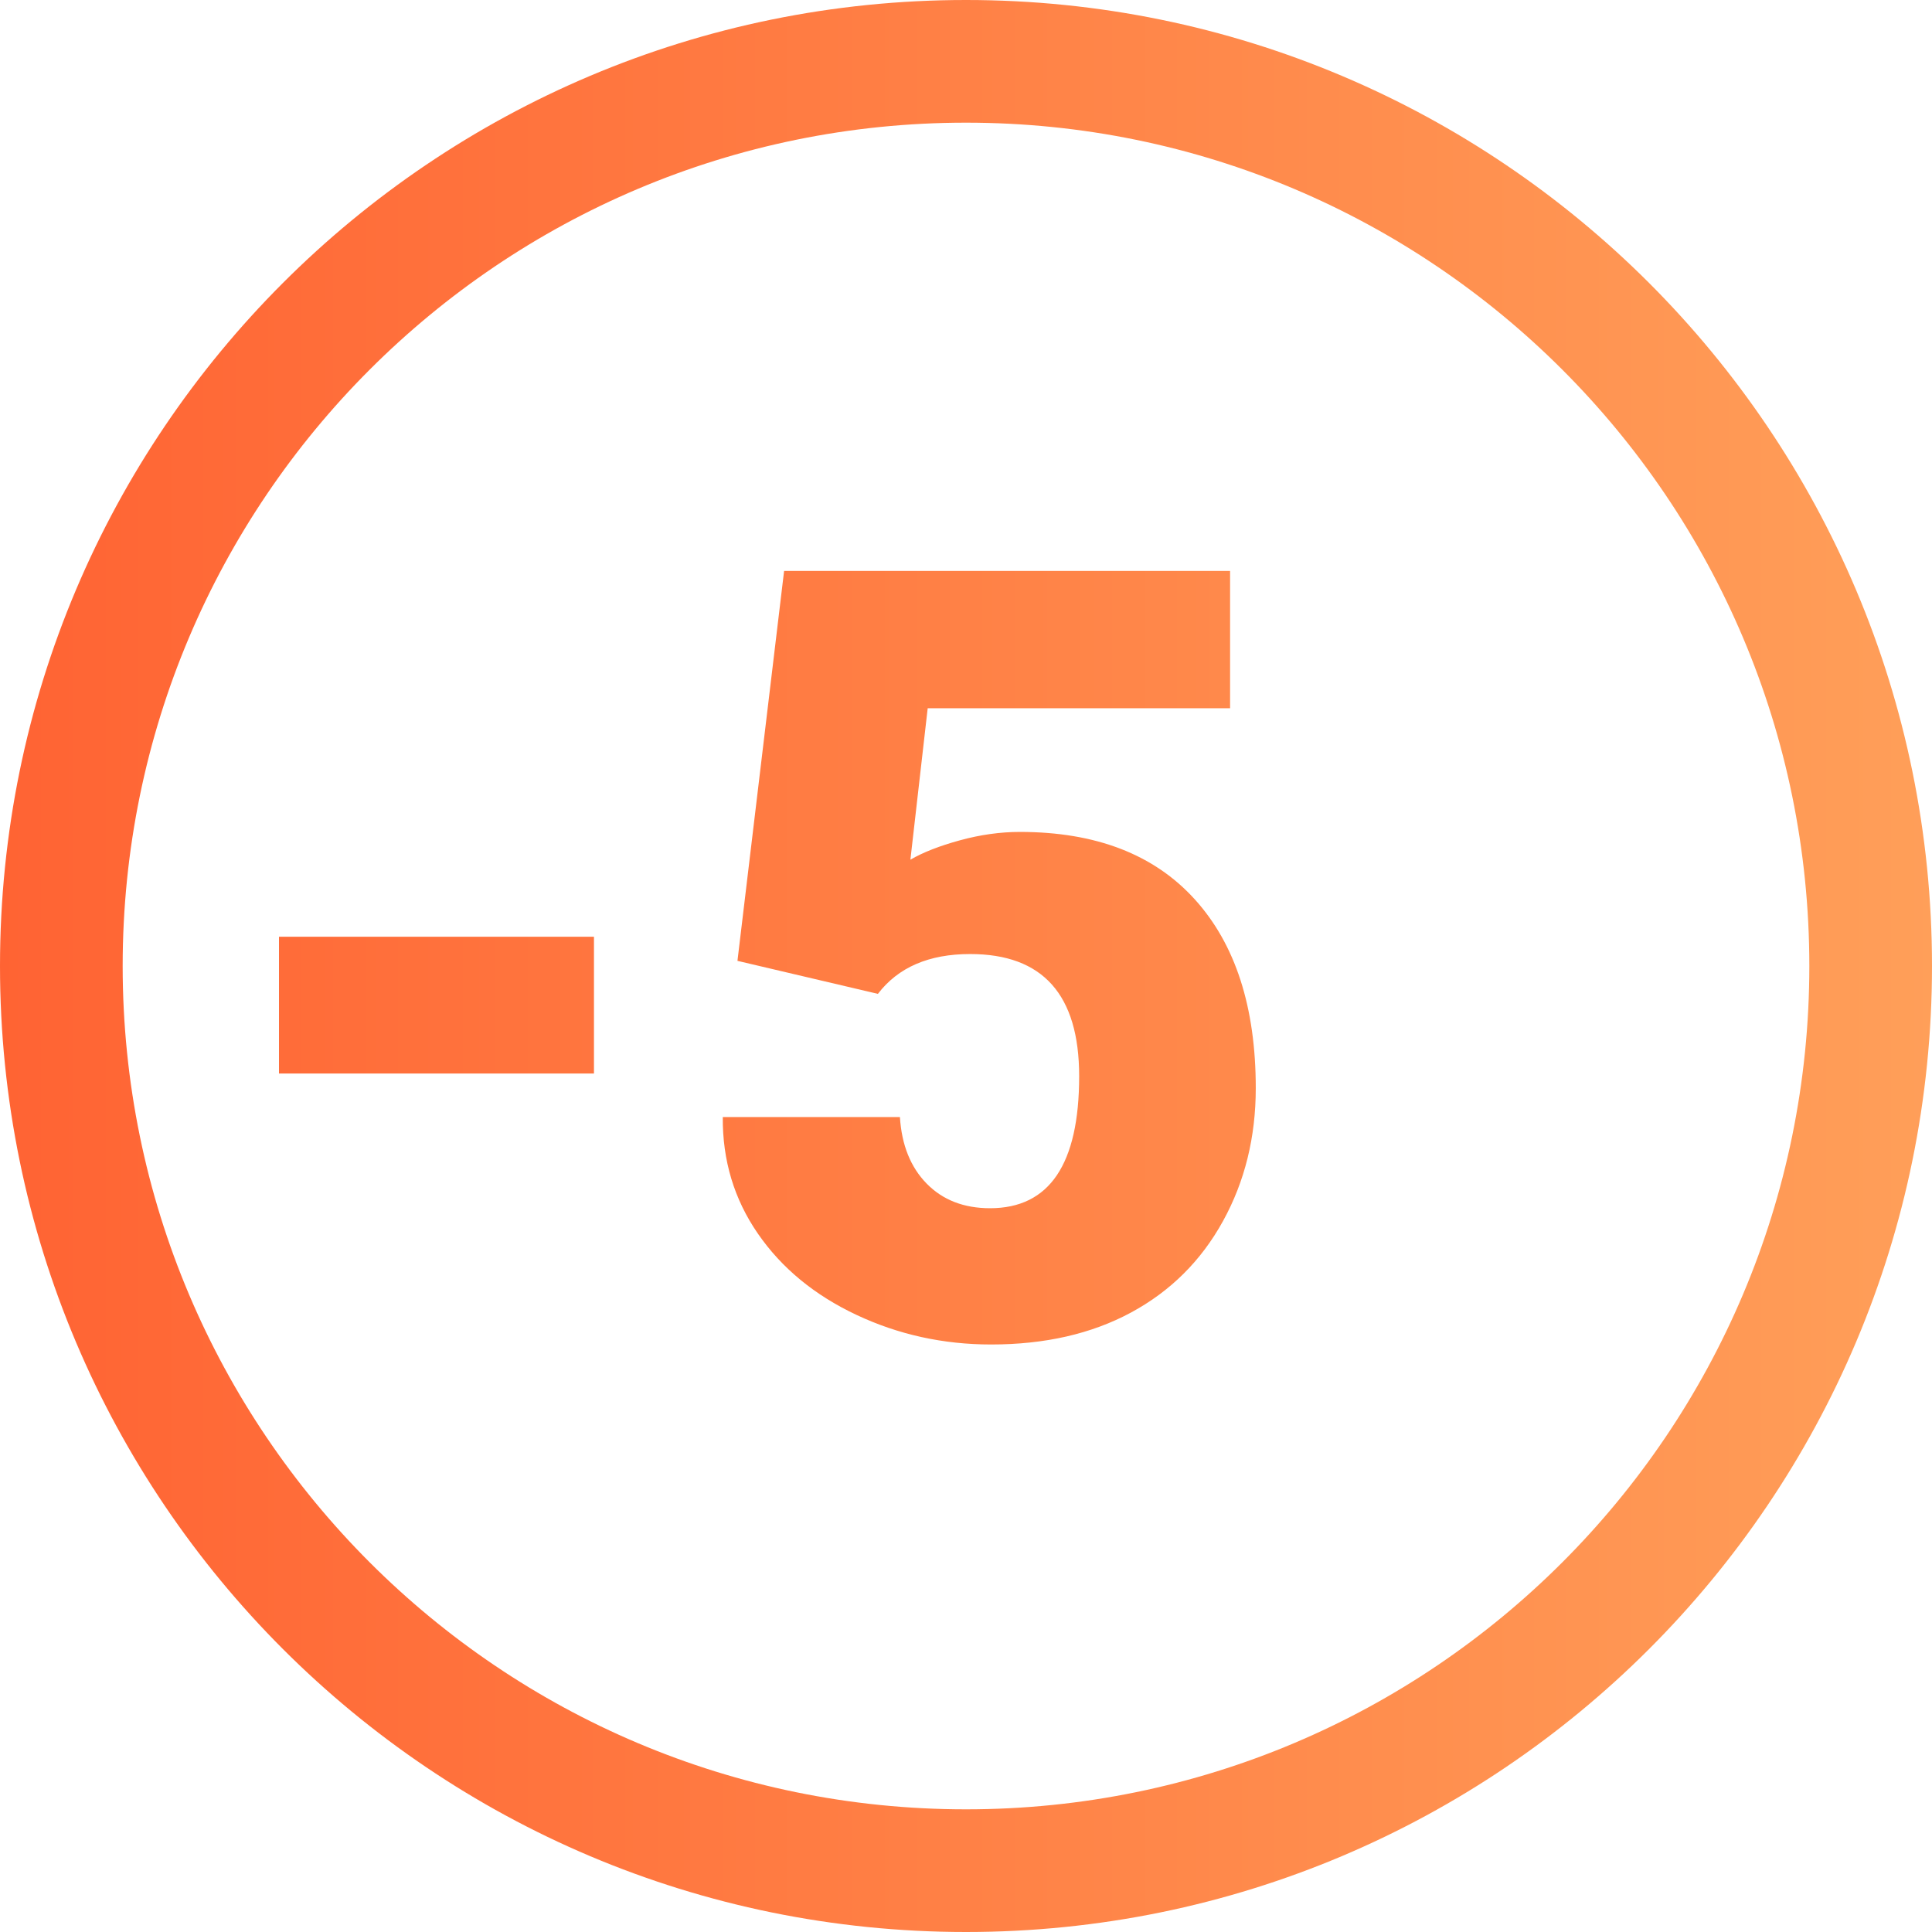
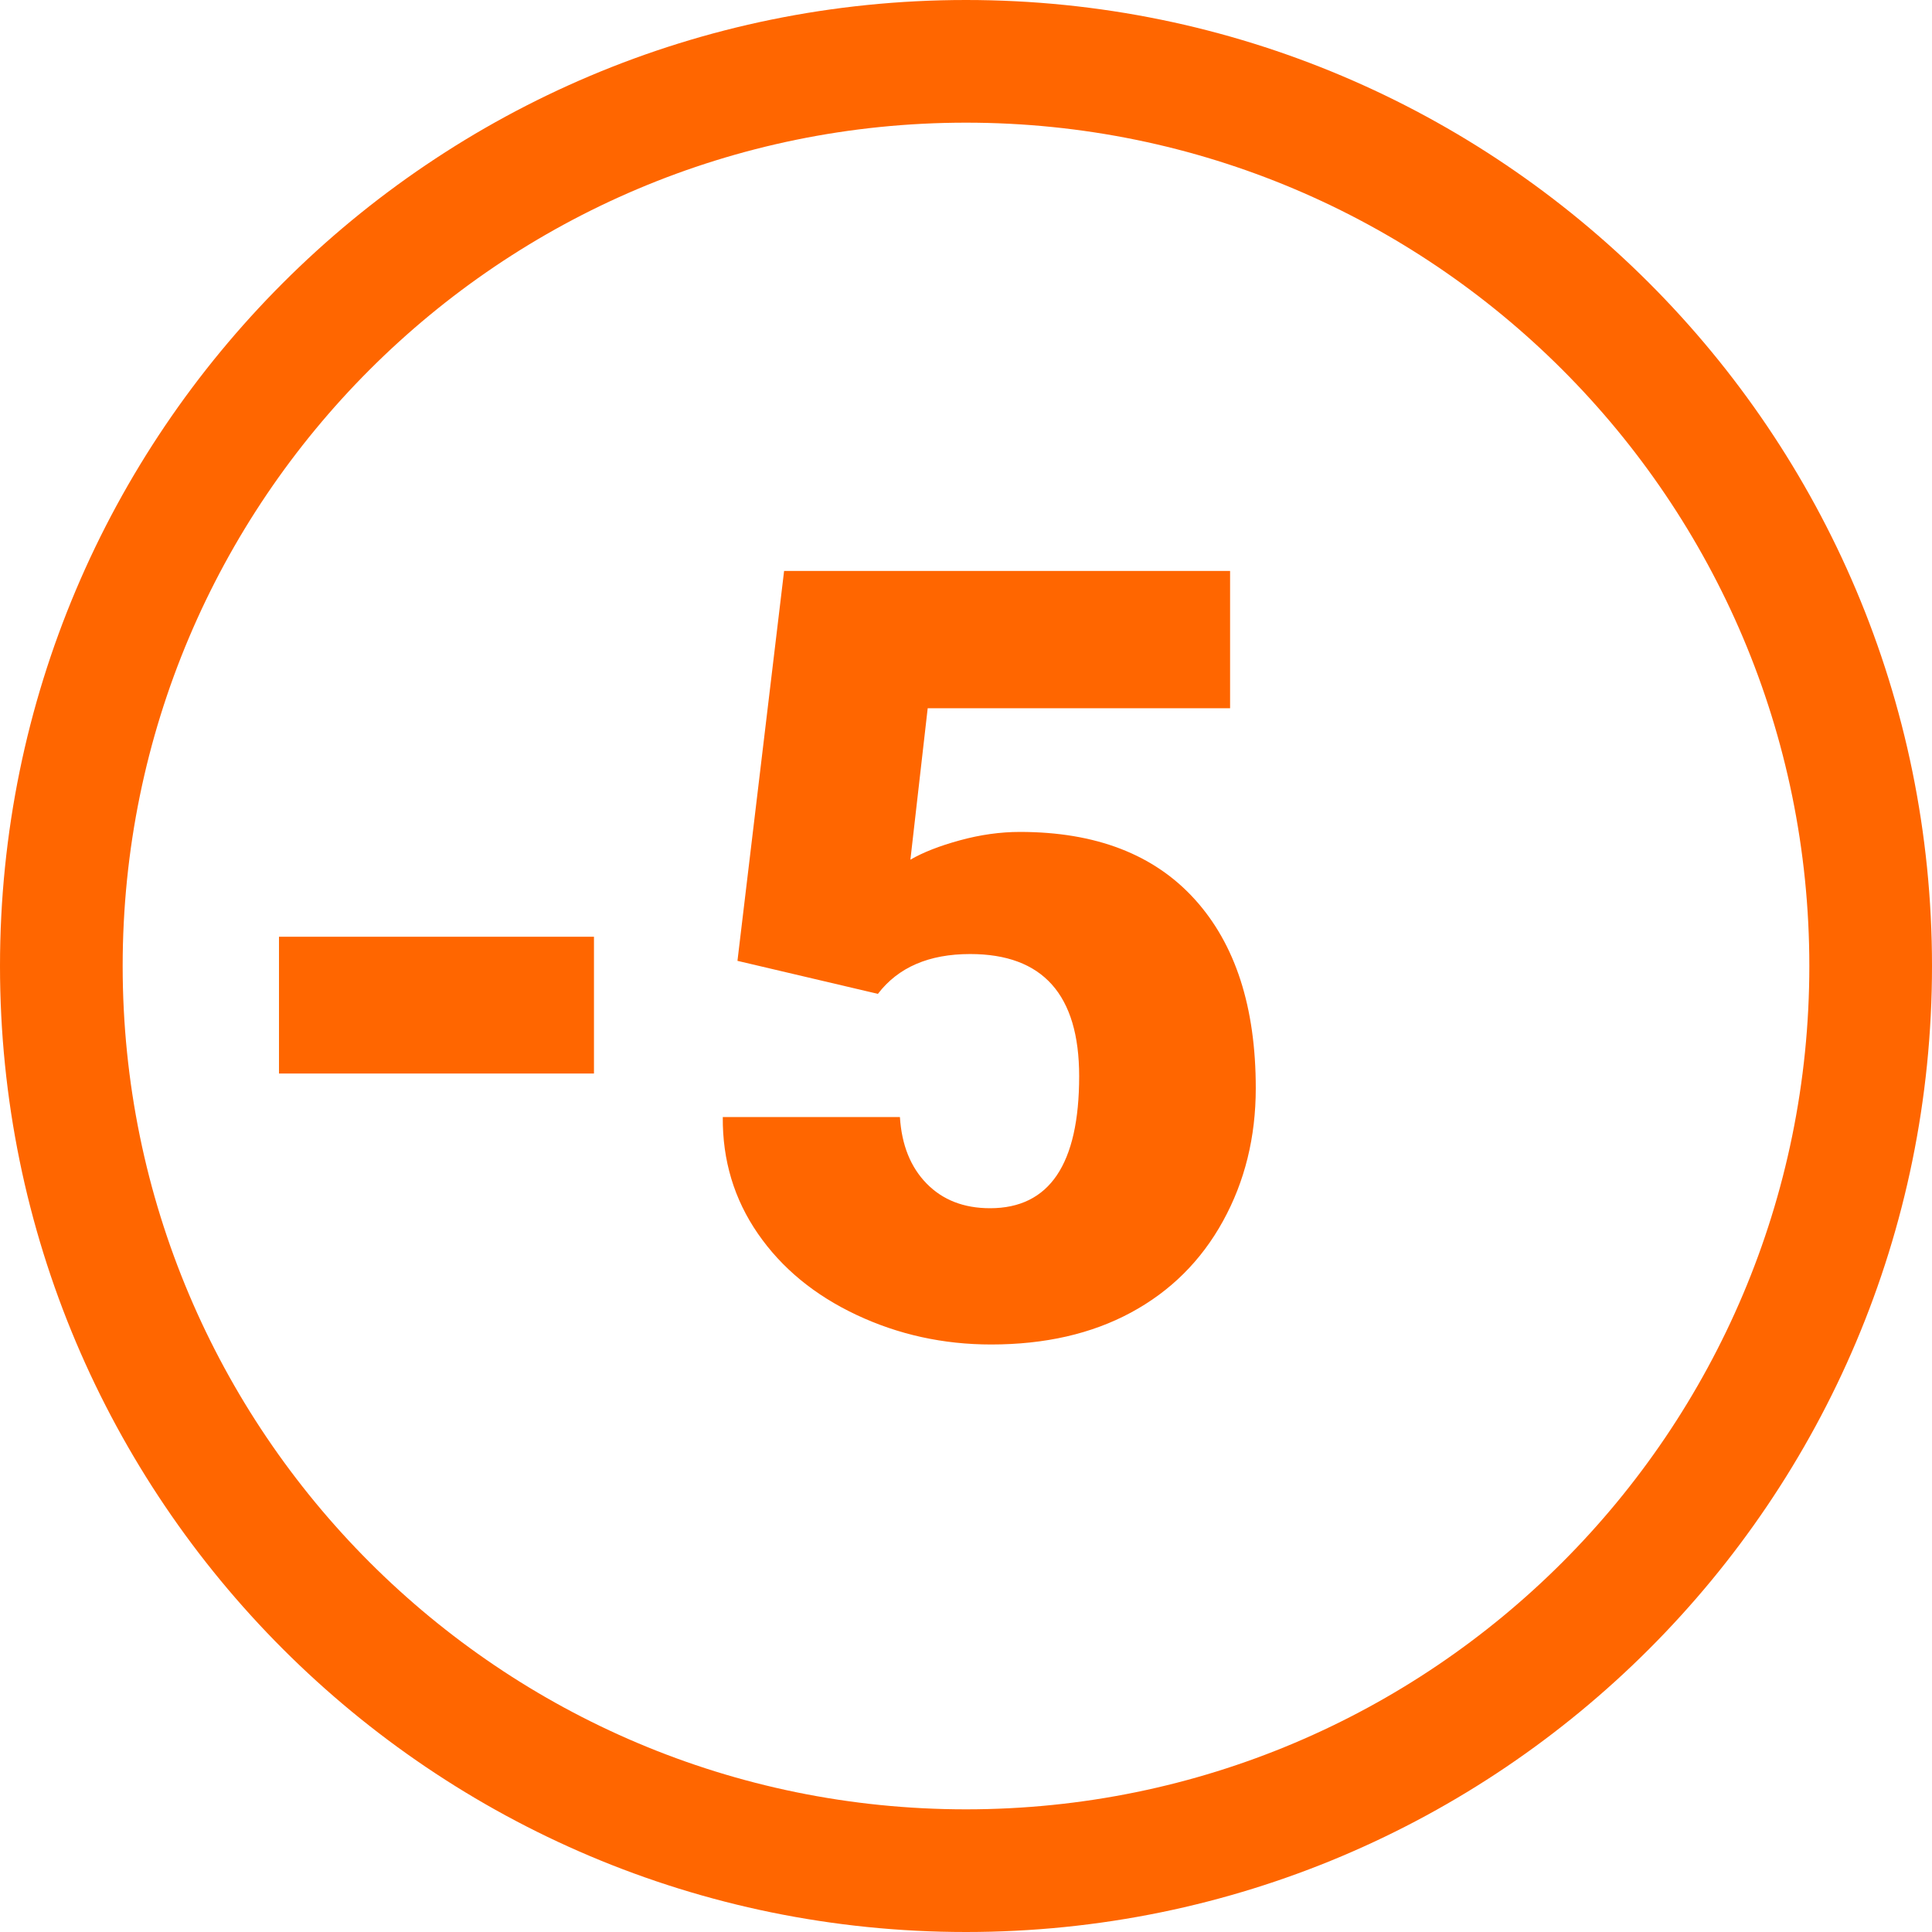
<svg xmlns="http://www.w3.org/2000/svg" width="126px" height="126px" viewBox="0 0 126 126" version="1.1">
  <defs>
    <linearGradient x1="100%" y1="50%" x2="0%" y2="50%" id="linearGradient-1">
-       <stop stop-color="#FF9F59" offset="0%" />
-       <stop stop-color="#FF6333" offset="100%" />
+       <stop stop-color="#ff6600" offset="0%" />
+       <stop stop-color="#ff6600" offset="100%" />
    </linearGradient>
  </defs>
  <g id="Page-1" stroke="none" stroke-width="1" fill="none" fill-rule="evenodd">
    <g id="5" transform="translate(-17, -17)" fill="url(#linearGradient-1)">
      <path d="M80,17 C114.794,17 143,45.206 143,80 C143,114.794 114.794,143 80,143 C45.206,143 17,114.794 17,80 C17,45.206 45.206,17 80,17 Z M80,25 C49.624,25 25,49.624 25,80 C25,110.376 49.624,135 80,135 C110.376,135 135,110.376 135,80 C135,49.624 110.376,25 80,25 Z M97.223,54.234 L97.223,63.189 L77.502,63.189 L76.374,73.067 C77.194,72.589 78.271,72.167 79.604,71.803 C80.937,71.438 82.241,71.256 83.517,71.256 C88.462,71.256 92.262,72.72 94.916,75.648 C97.571,78.576 98.898,82.683 98.898,87.97 C98.898,91.16 98.186,94.048 96.762,96.634 C95.338,99.221 93.338,101.209 90.763,102.599 C88.189,103.989 85.147,104.684 81.638,104.684 C78.516,104.684 75.588,104.04 72.853,102.752 C70.119,101.465 67.977,99.699 66.428,97.455 C64.878,95.21 64.115,92.675 64.138,89.85 L75.69,89.85 C75.804,91.673 76.385,93.119 77.433,94.19 C78.482,95.261 79.86,95.797 81.569,95.797 C85.443,95.797 87.38,92.926 87.38,87.184 C87.38,81.874 85.01,79.22 80.27,79.22 C77.582,79.22 75.576,80.086 74.255,81.817 L65.095,79.664 L68.137,54.234 L97.223,54.234 Z M55.737,78.092 L55.737,87.013 L35.195,87.013 L35.195,78.092 L55.737,78.092 Z" />
    </g>
  </g>
</svg>
